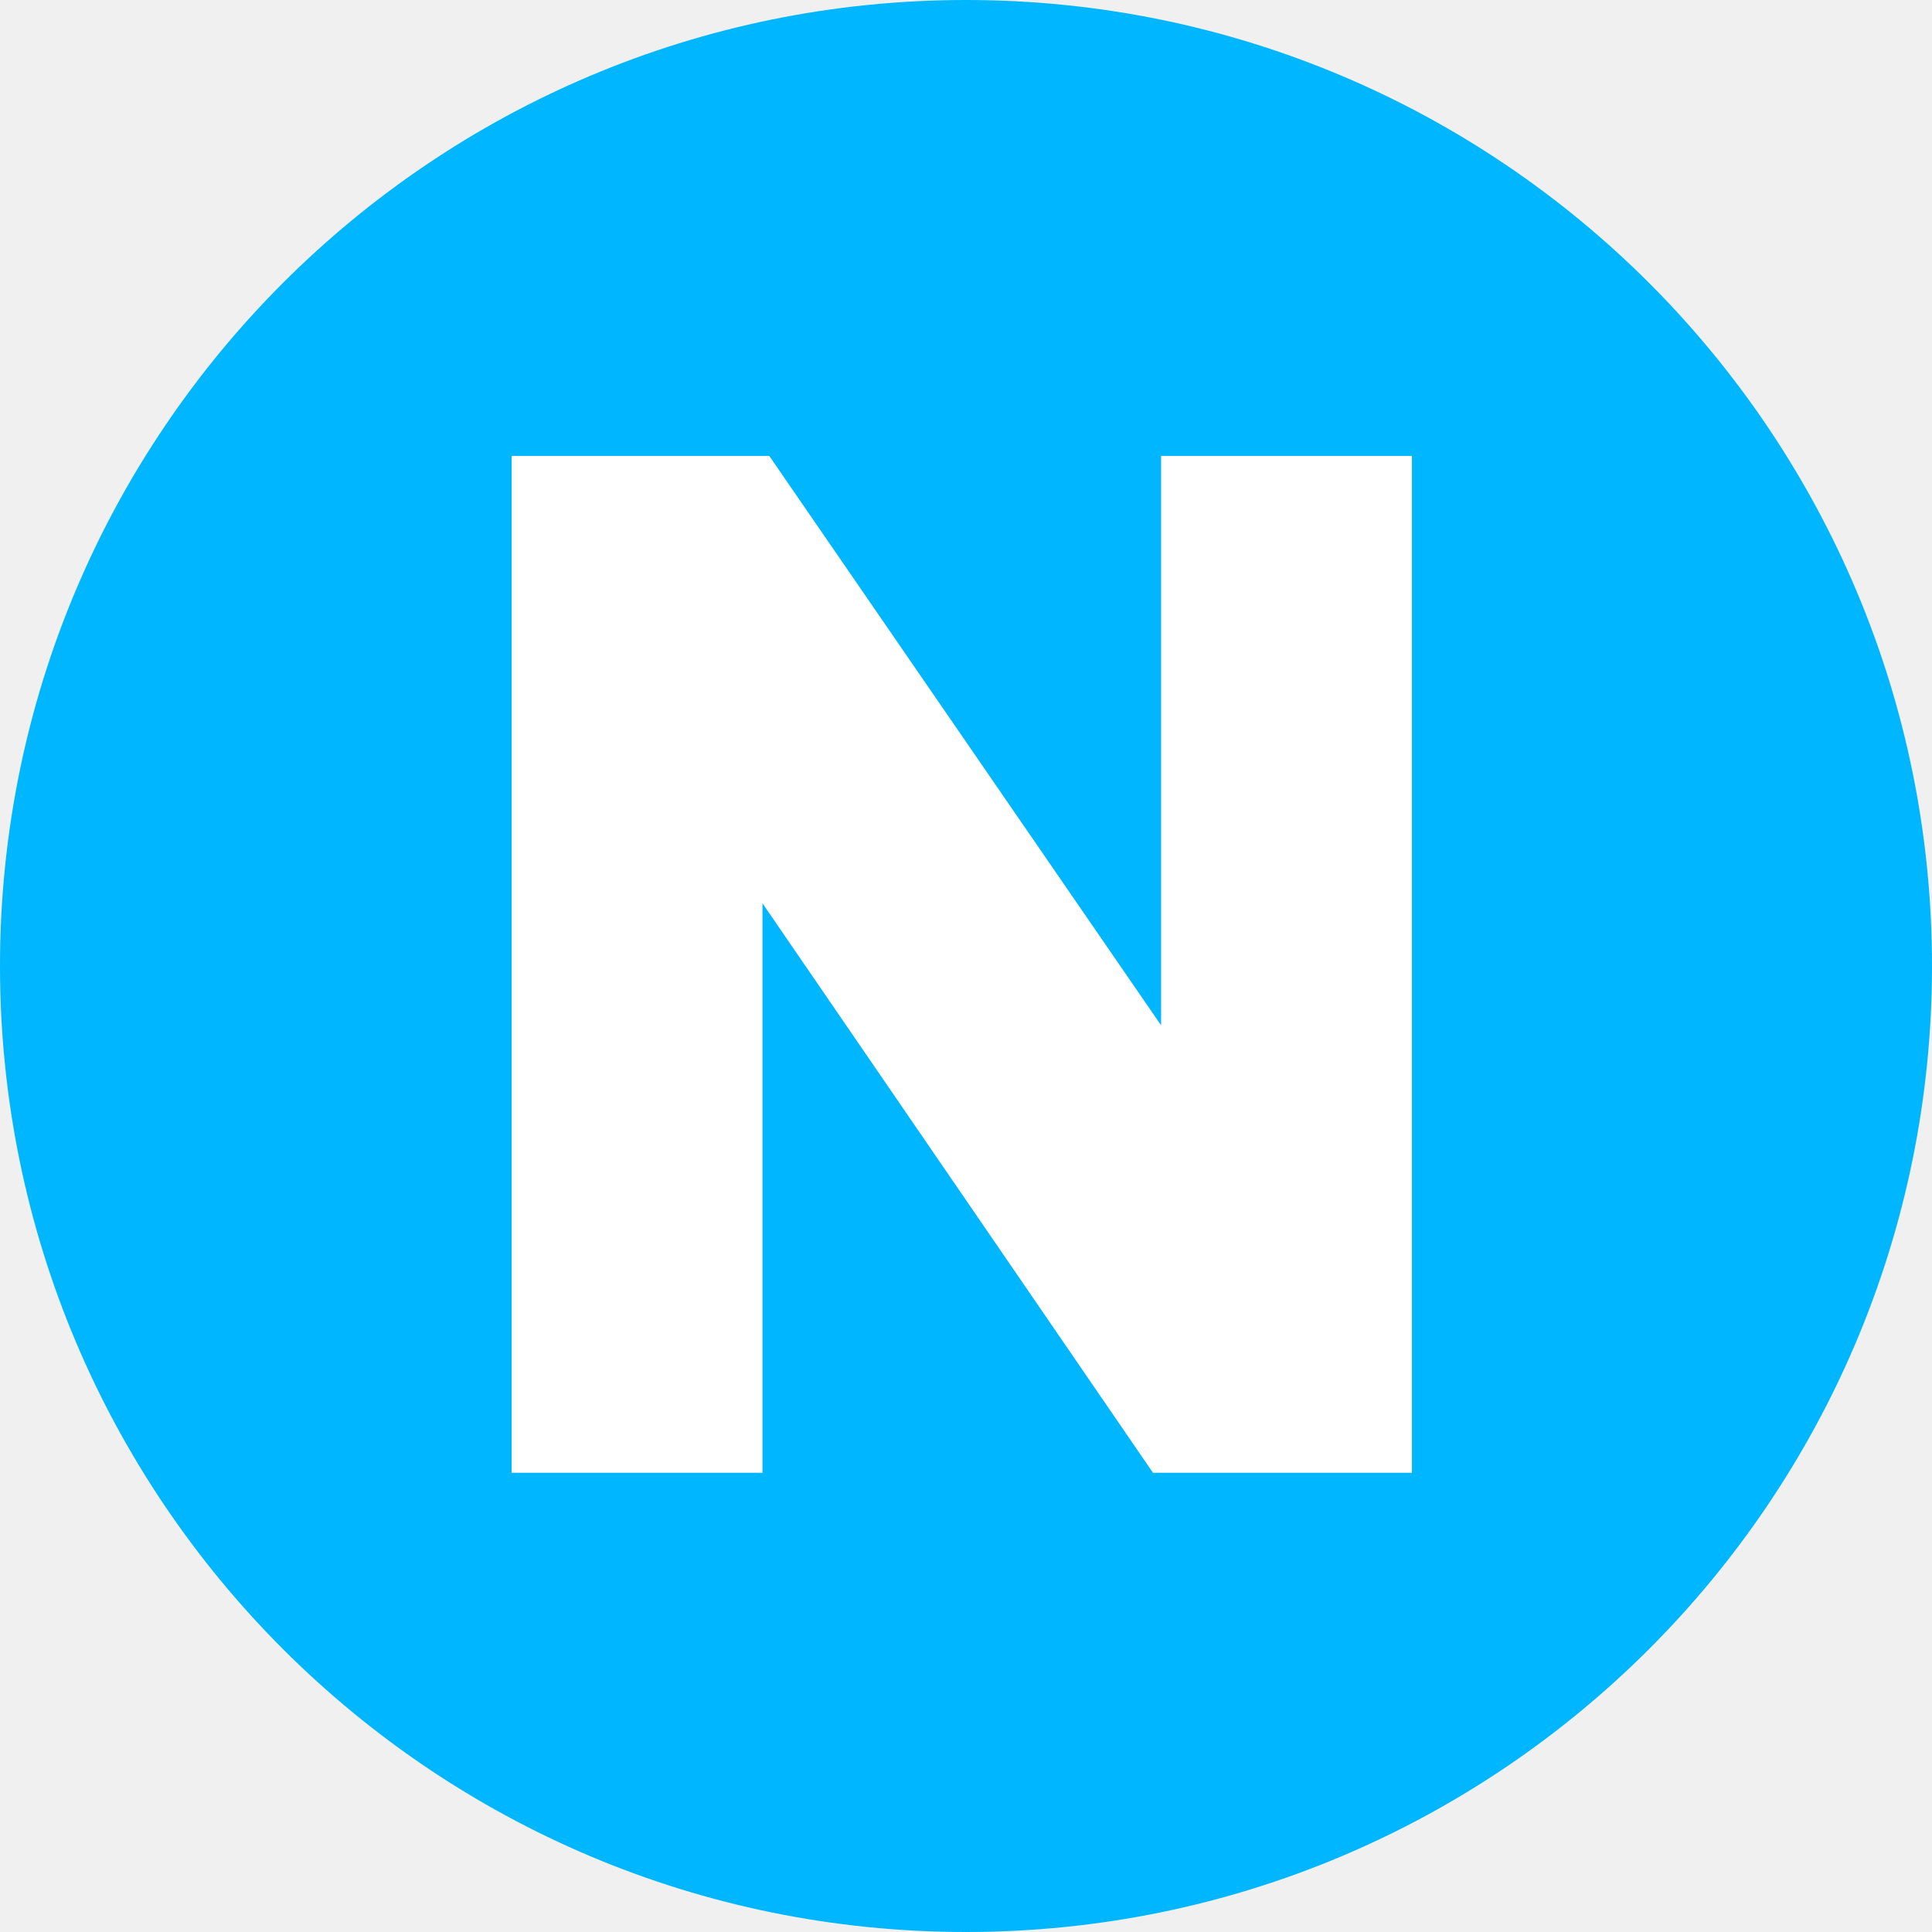
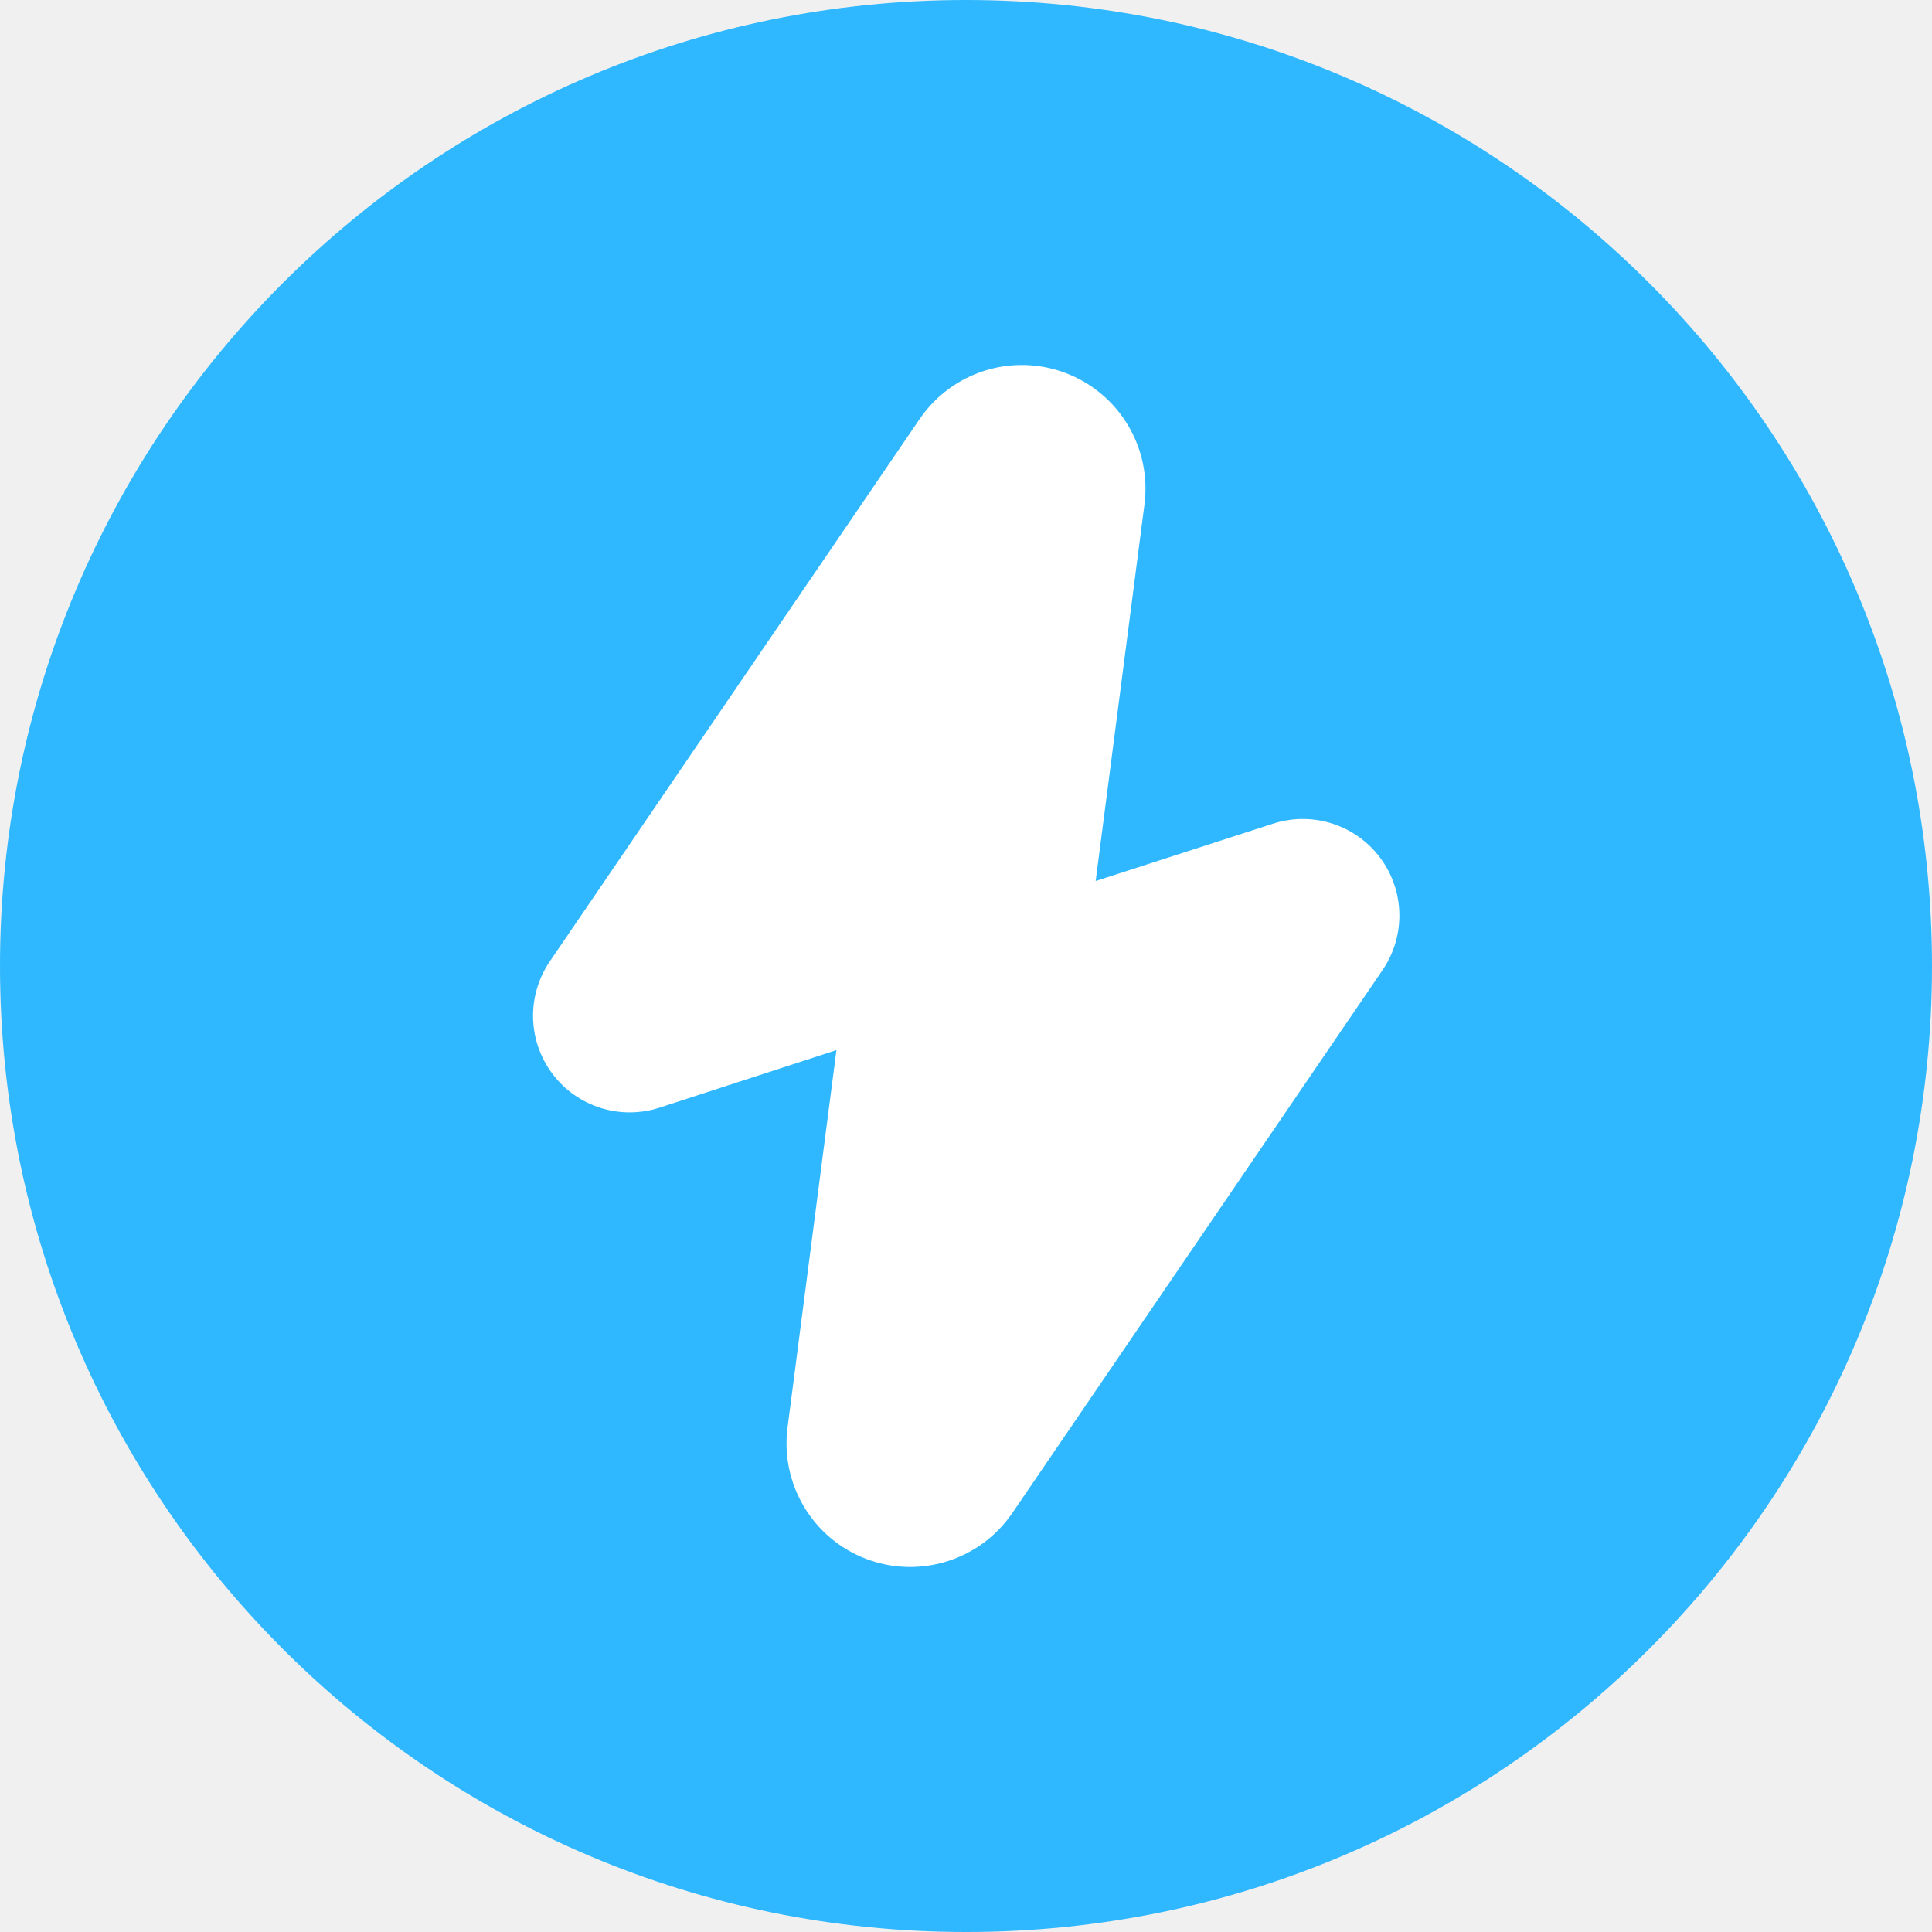
<svg xmlns="http://www.w3.org/2000/svg" width="100%" height="100%" viewBox="0 0 1000 1000" version="1.1" xml:space="preserve" style="fill-rule:evenodd;clip-rule:evenodd;stroke-linejoin:round;stroke-miterlimit:2;">
-   <g transform="matrix(1.16333,0,0,1.16333,-81.6648,-81.6648)">
-     <g transform="matrix(0.859602,0,0,0.859602,70.1992,70.1992)">
-       <circle cx="500" cy="500" r="500" style="fill:rgb(0,183,255);" />
-     </g>
-     <g transform="matrix(603.251,0,0,603.251,261.656,725.478)">
-       <path d="M0.724,-0L0.724,-0.75L0.539,-0.75L0.539,-0.33L0.25,-0.75L0.06,-0.75L0.06,-0L0.245,-0L0.245,-0.42L0.533,-0L0.724,-0Z" style="fill:white;" />
-     </g>
+   <circle cx="500" cy="500" r="500" style="fill:rgb(47,184,255);" />
+   <g transform="matrix(1.80104,-0.0557738,0.0557738,1.80104,-428.408,-372.634)">
+     <path d="M462.053,522.999C462.053,522.999 438.063,529.986 410.746,537.942C399.35,541.261 387.104,536.964 380.281,527.251C373.458,517.538 373.568,504.561 380.556,494.966C412.05,451.719 454.207,393.829 491.561,342.535C501.235,329.251 518.758,324.337 533.927,330.655C549.097,336.972 557.953,352.871 555.338,369.095C546.239,425.548 537.986,476.756 537.986,476.756C537.986,476.756 562.057,469.789 589.429,461.866C600.822,458.568 613.052,462.877 619.863,472.589C626.673,482.3 626.557,495.267 619.575,504.855C588.067,548.122 545.845,606.1 508.439,657.465C498.765,670.749 481.242,675.663 466.073,669.345C450.903,663.028 442.047,647.129 444.662,630.905C453.778,574.342 462.053,522.999 462.053,522.999Z" style="fill:white;" />
  </g>
</svg>
